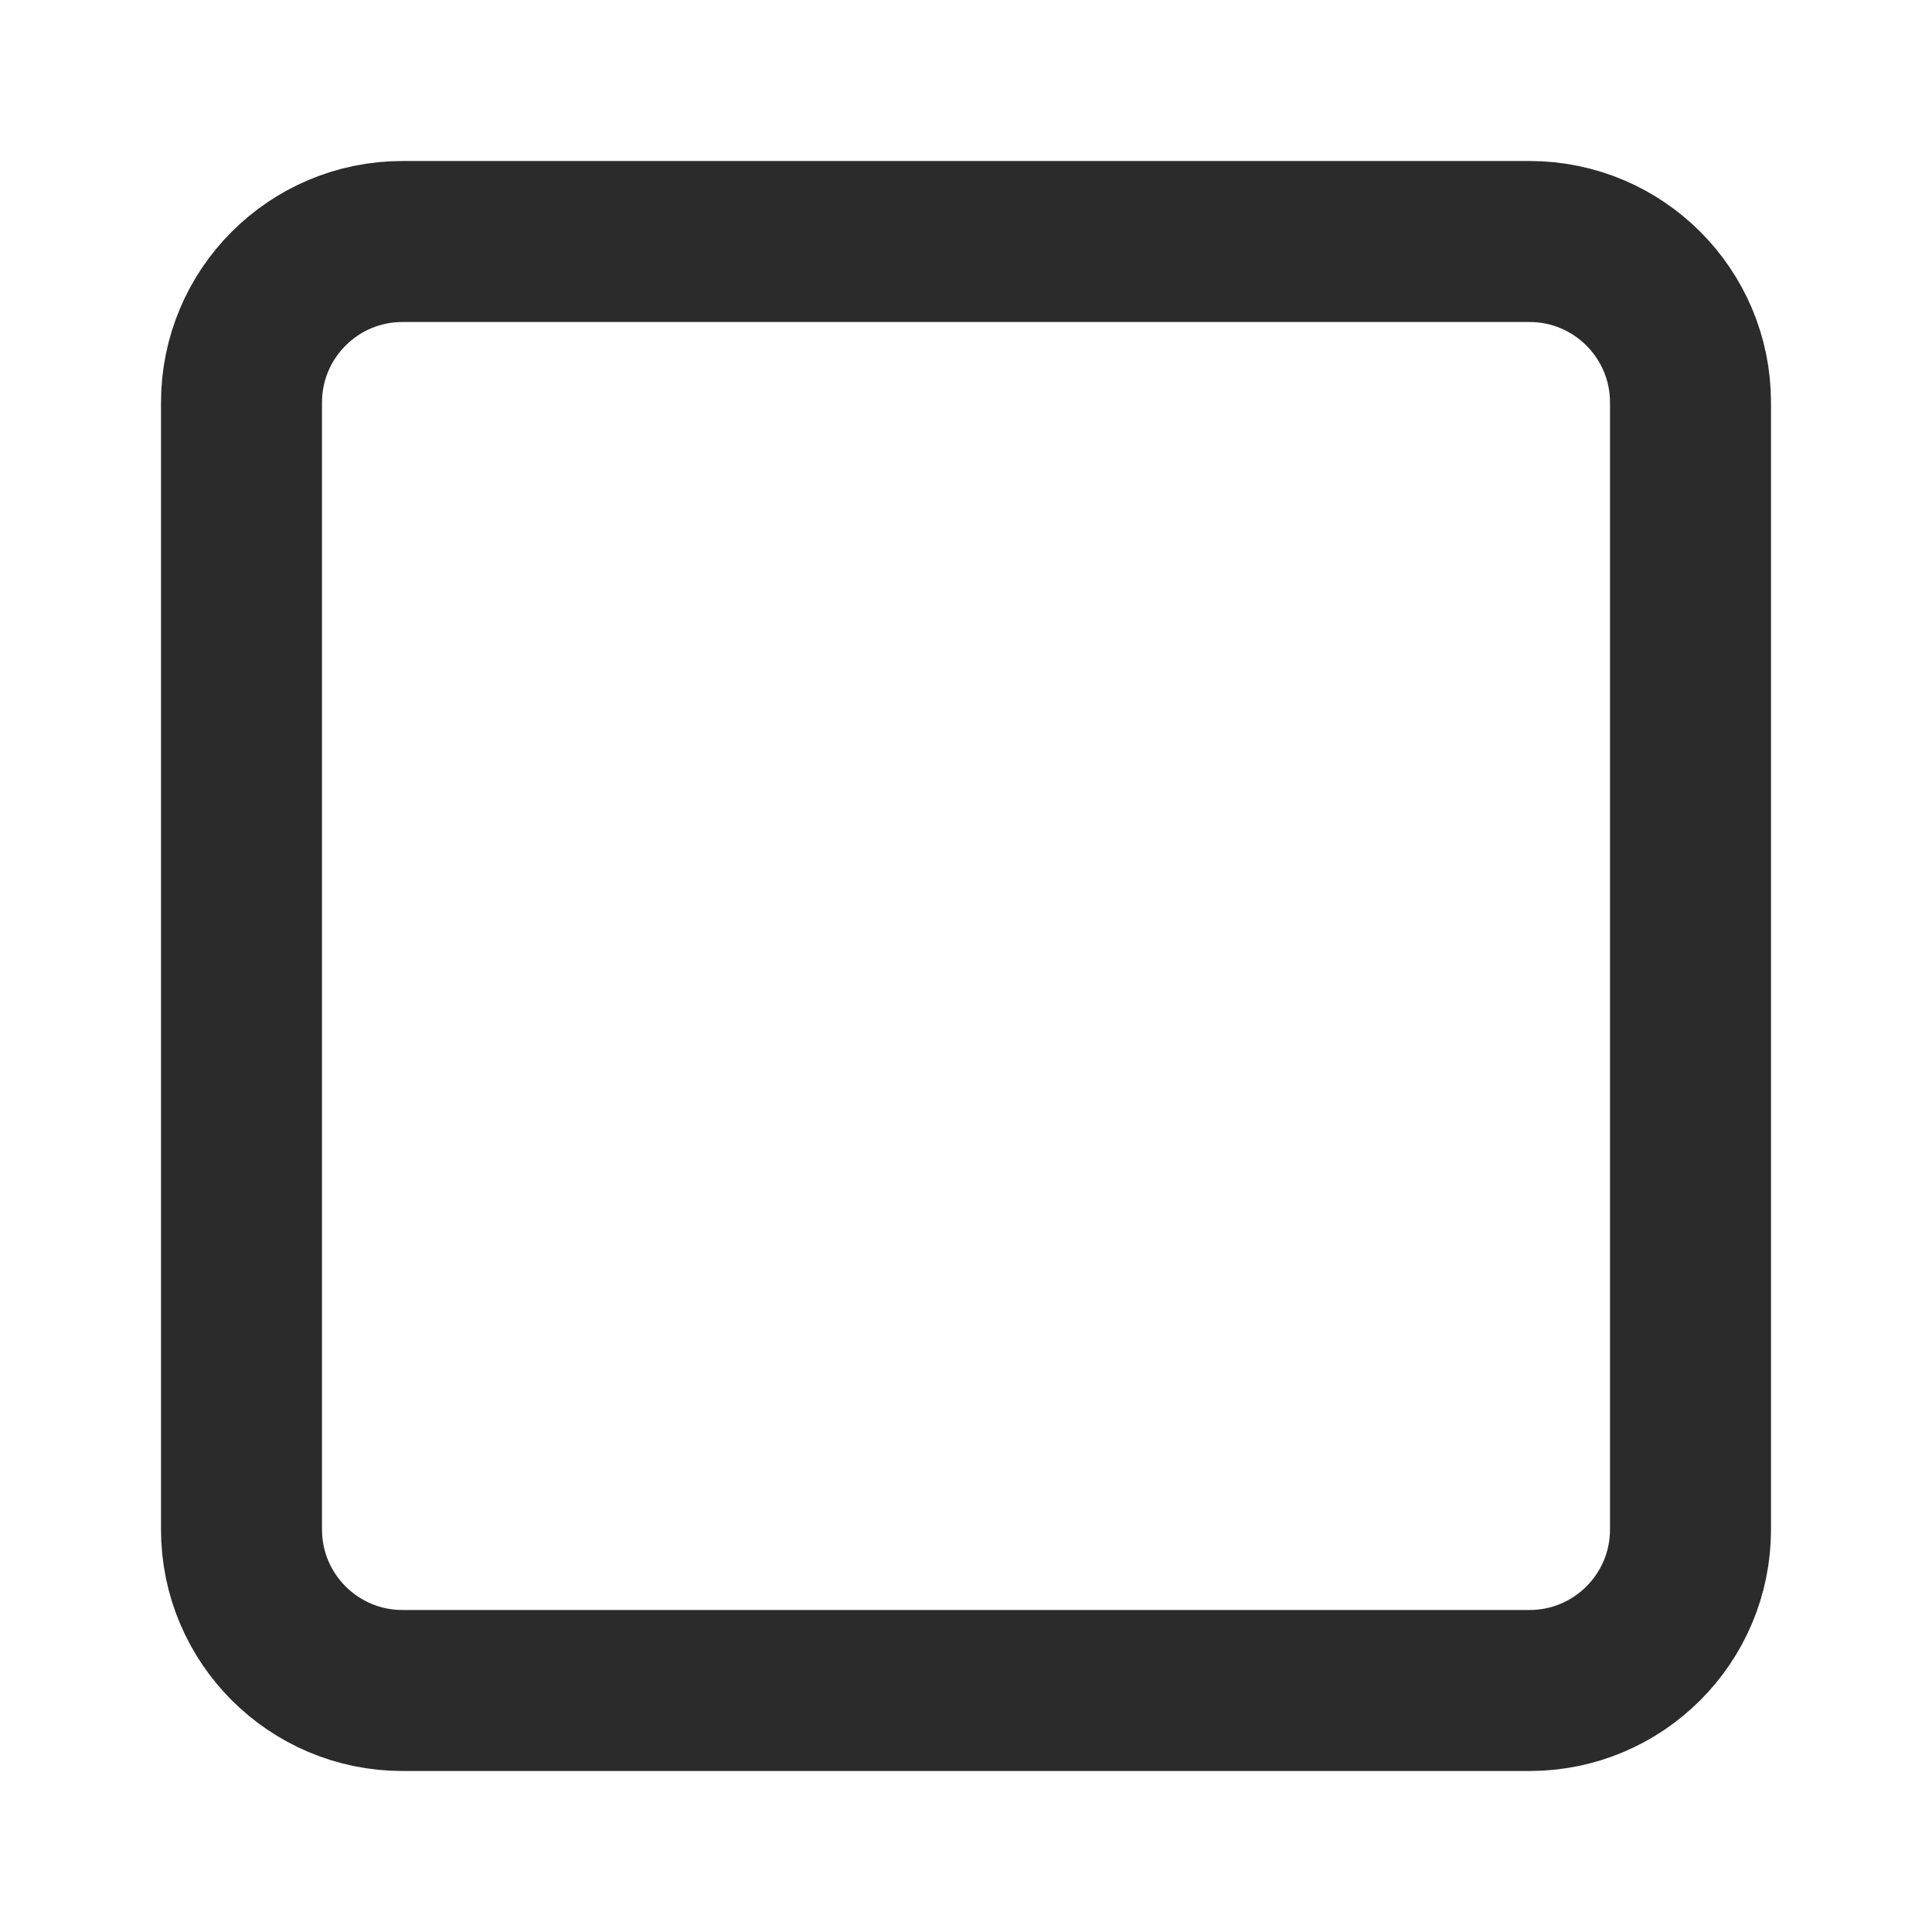
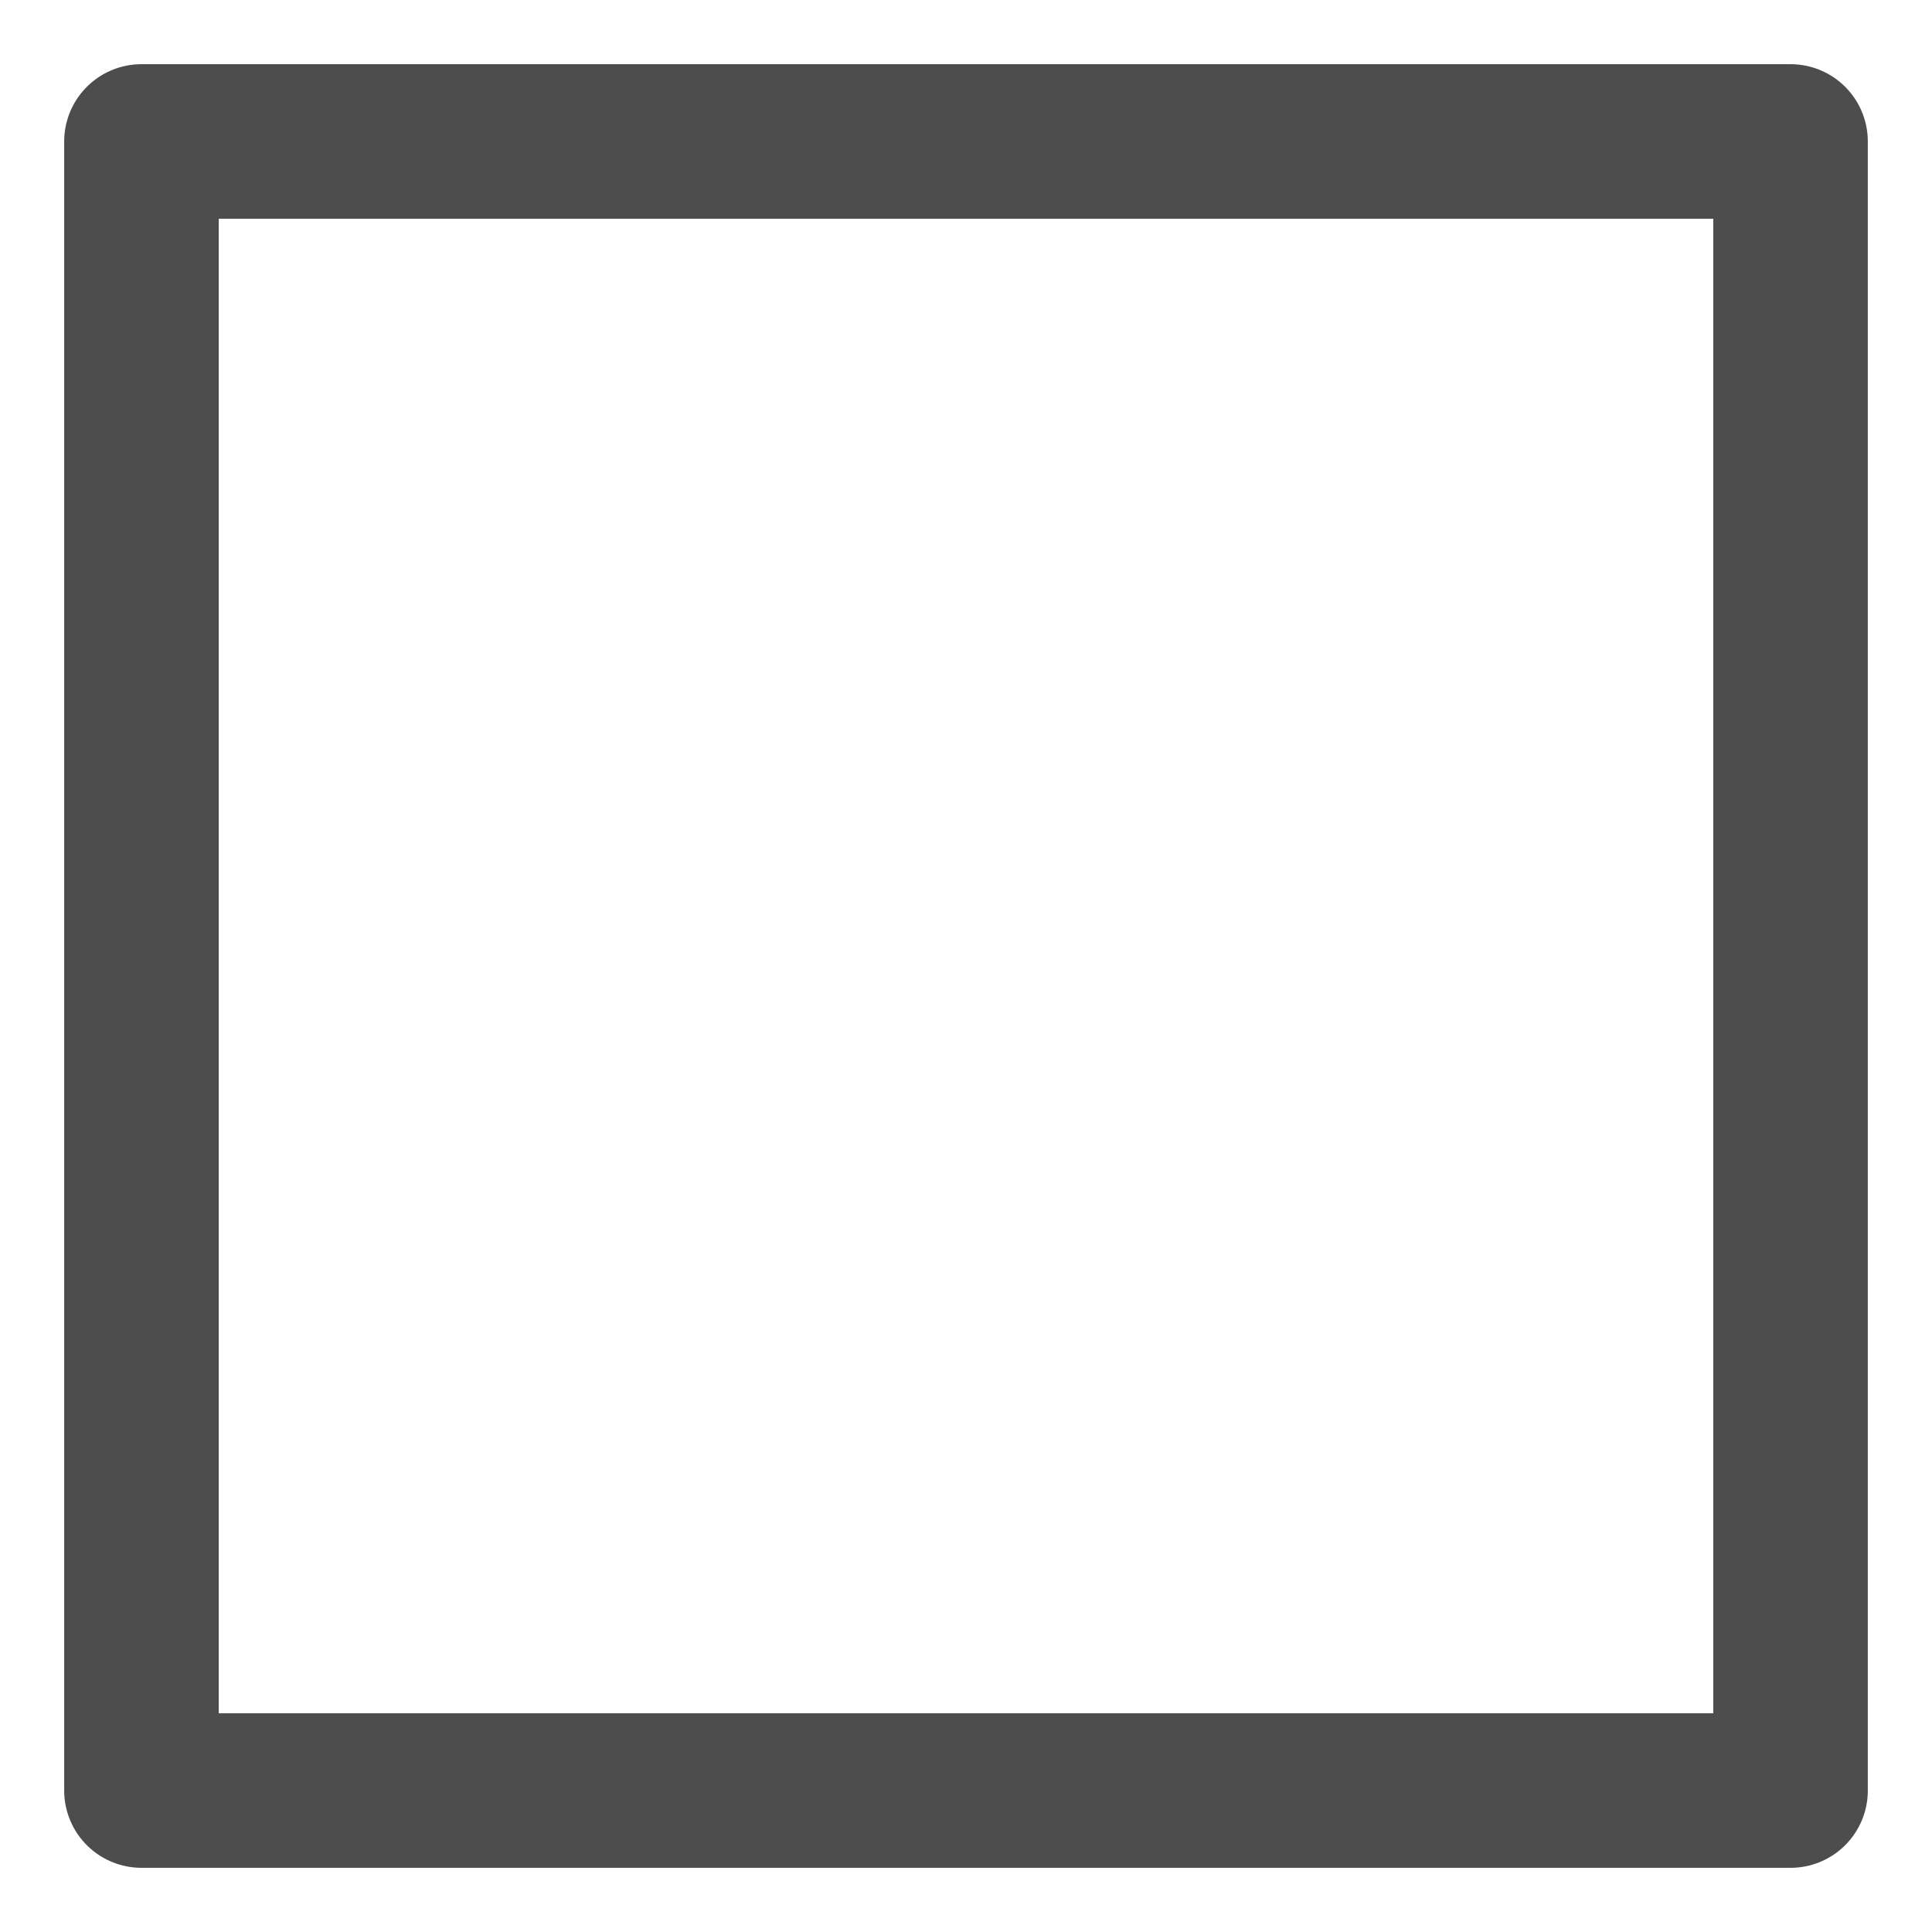
- <svg xmlns="http://www.w3.org/2000/svg" width="24" height="24" viewBox="0 0 24 24" fill="none" stroke="#2b2b2b" stroke-width="2" stroke-linecap="round" stroke-linejoin="round">
-   <rect x="3" y="3" width="18" height="18" rx="2" ry="2" />
+ <svg xmlns="http://www.w3.org/2000/svg" width="500" height="500" viewBox="0 0 500 500" id="svg4761" version="1.1">
+   <defs id="defs4763" />
+   <g id="layer1" transform="translate(0,-552.3622)">
+     <rect style="opacity:1;fill:none;fill-opacity:1;stroke:#4d4d4d;stroke-width:40;stroke-linecap:round;stroke-linejoin:round;stroke-miterlimit:4;stroke-dasharray:none;stroke-opacity:1" id="rect5309" width="426.779" height="426.779" x="36.61" y="588.973" ry="0" />
+   </g>
</svg>
